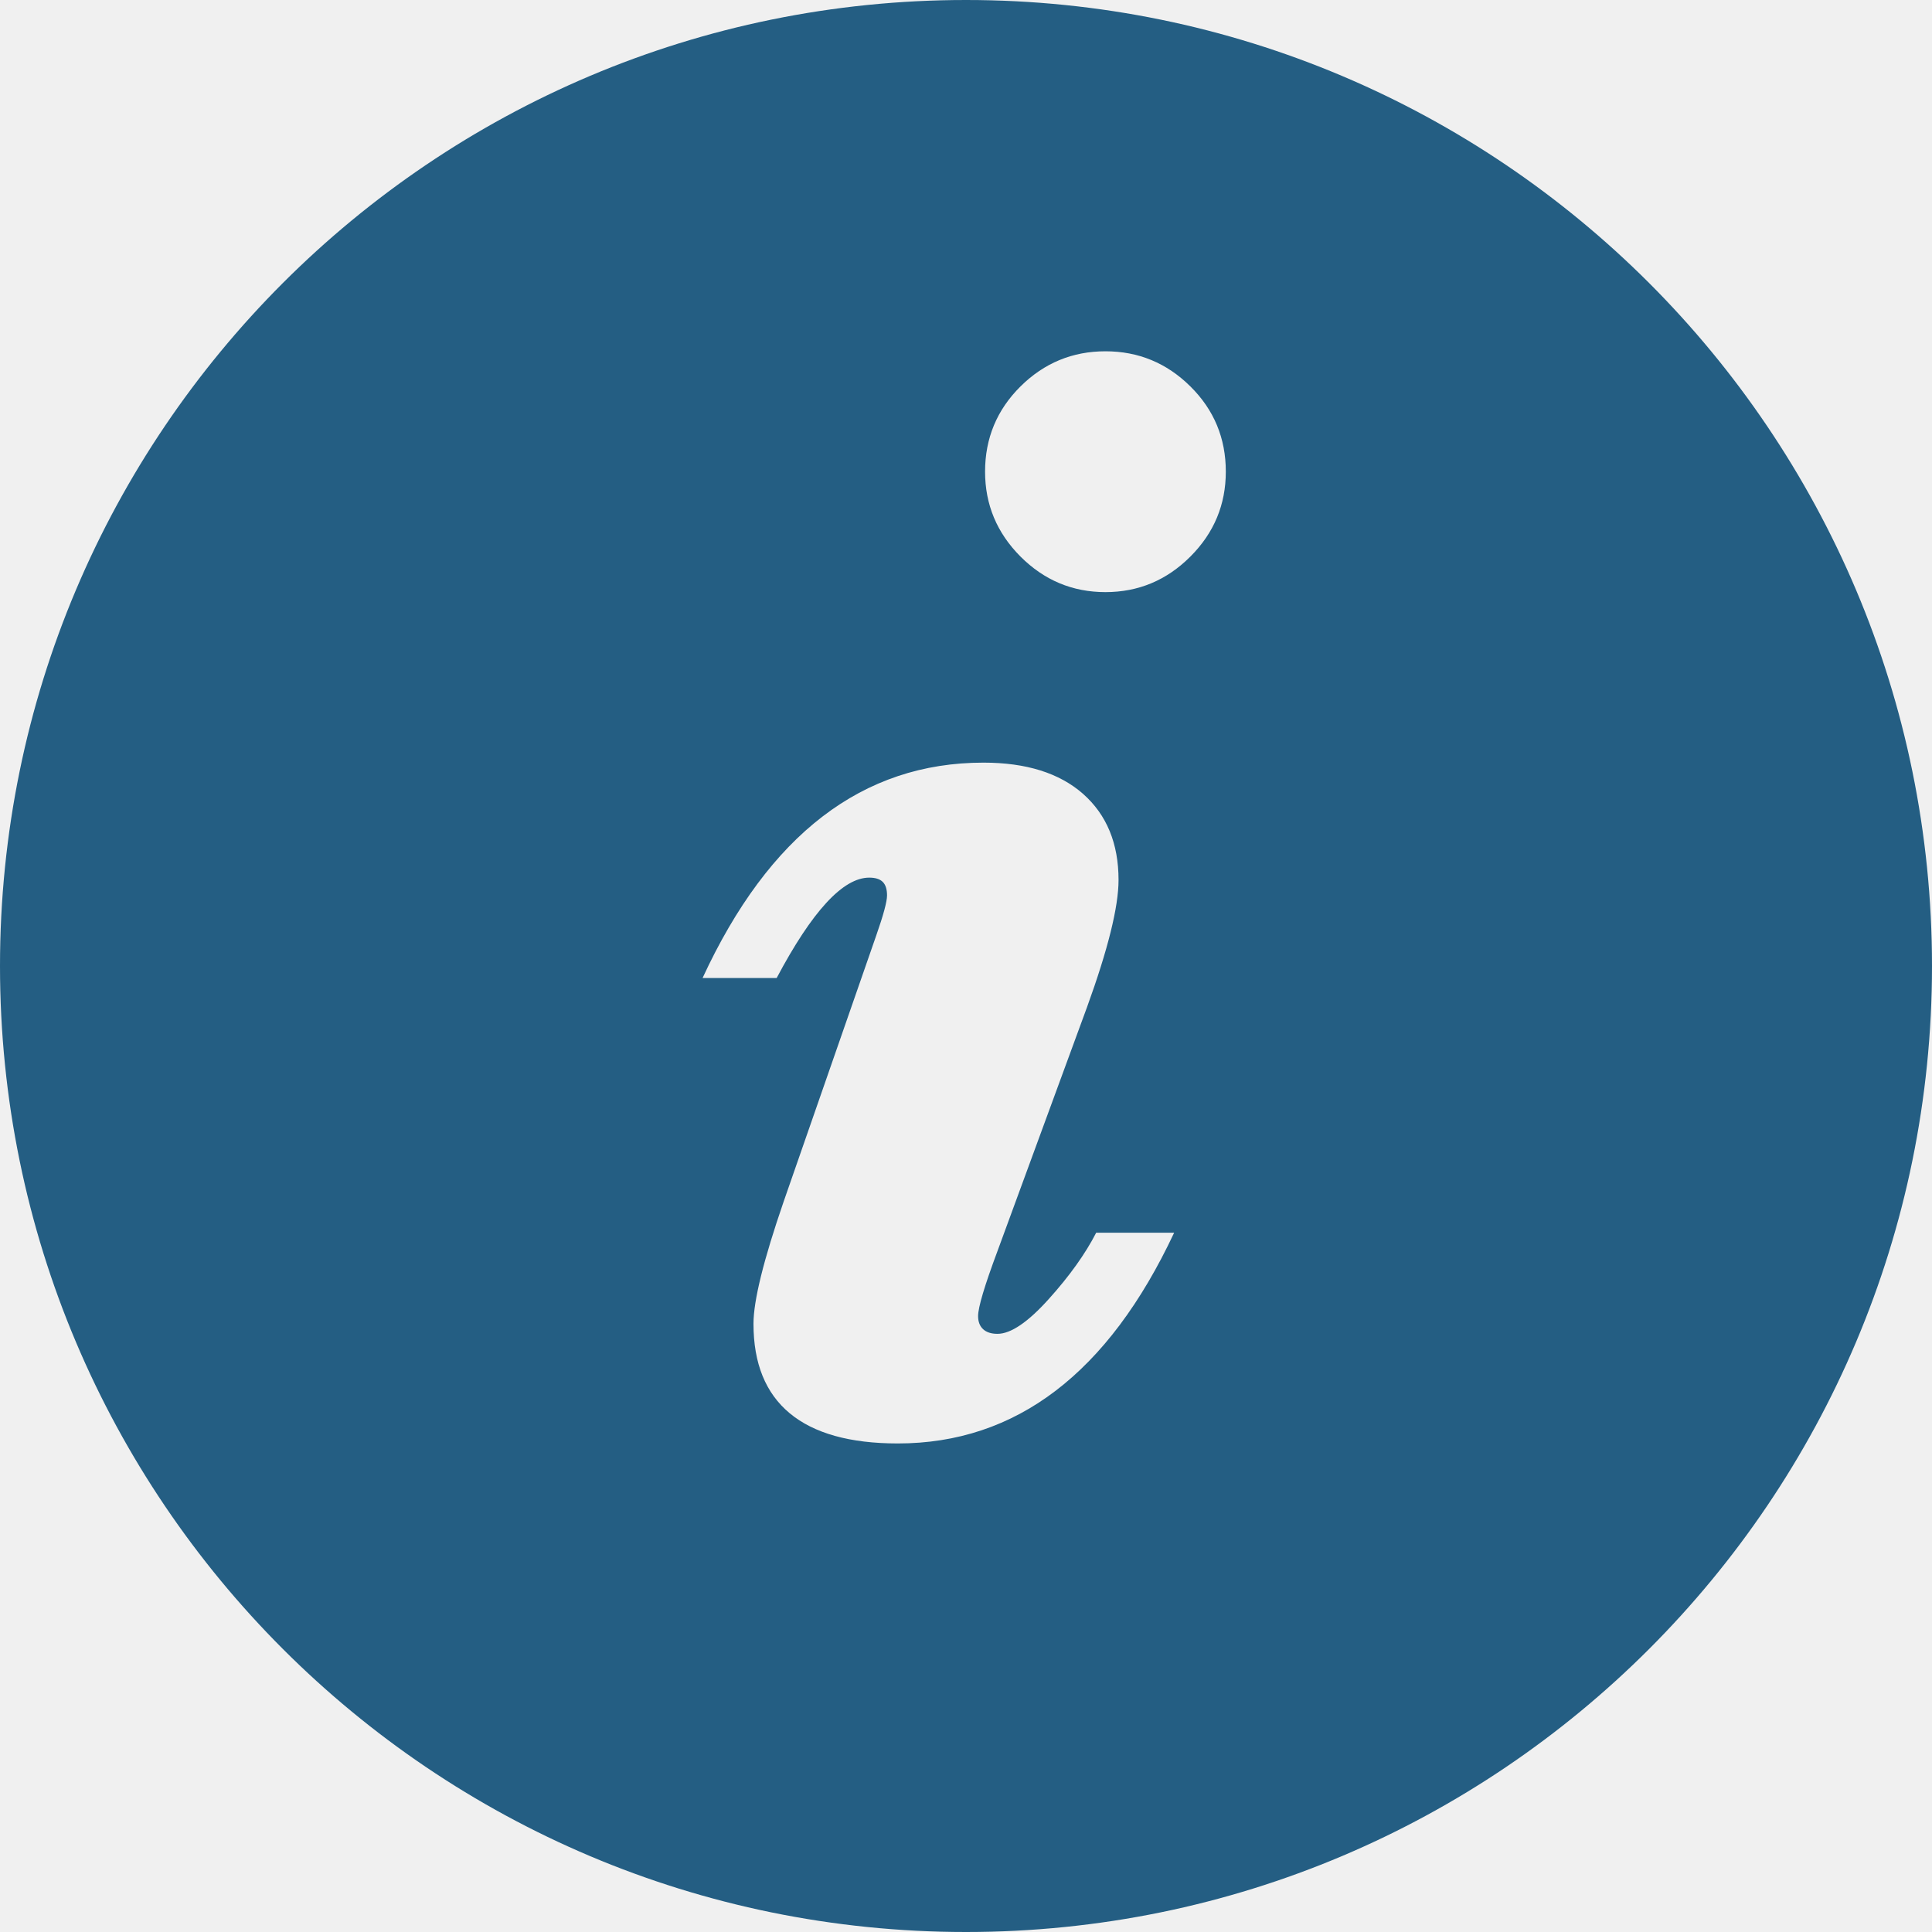
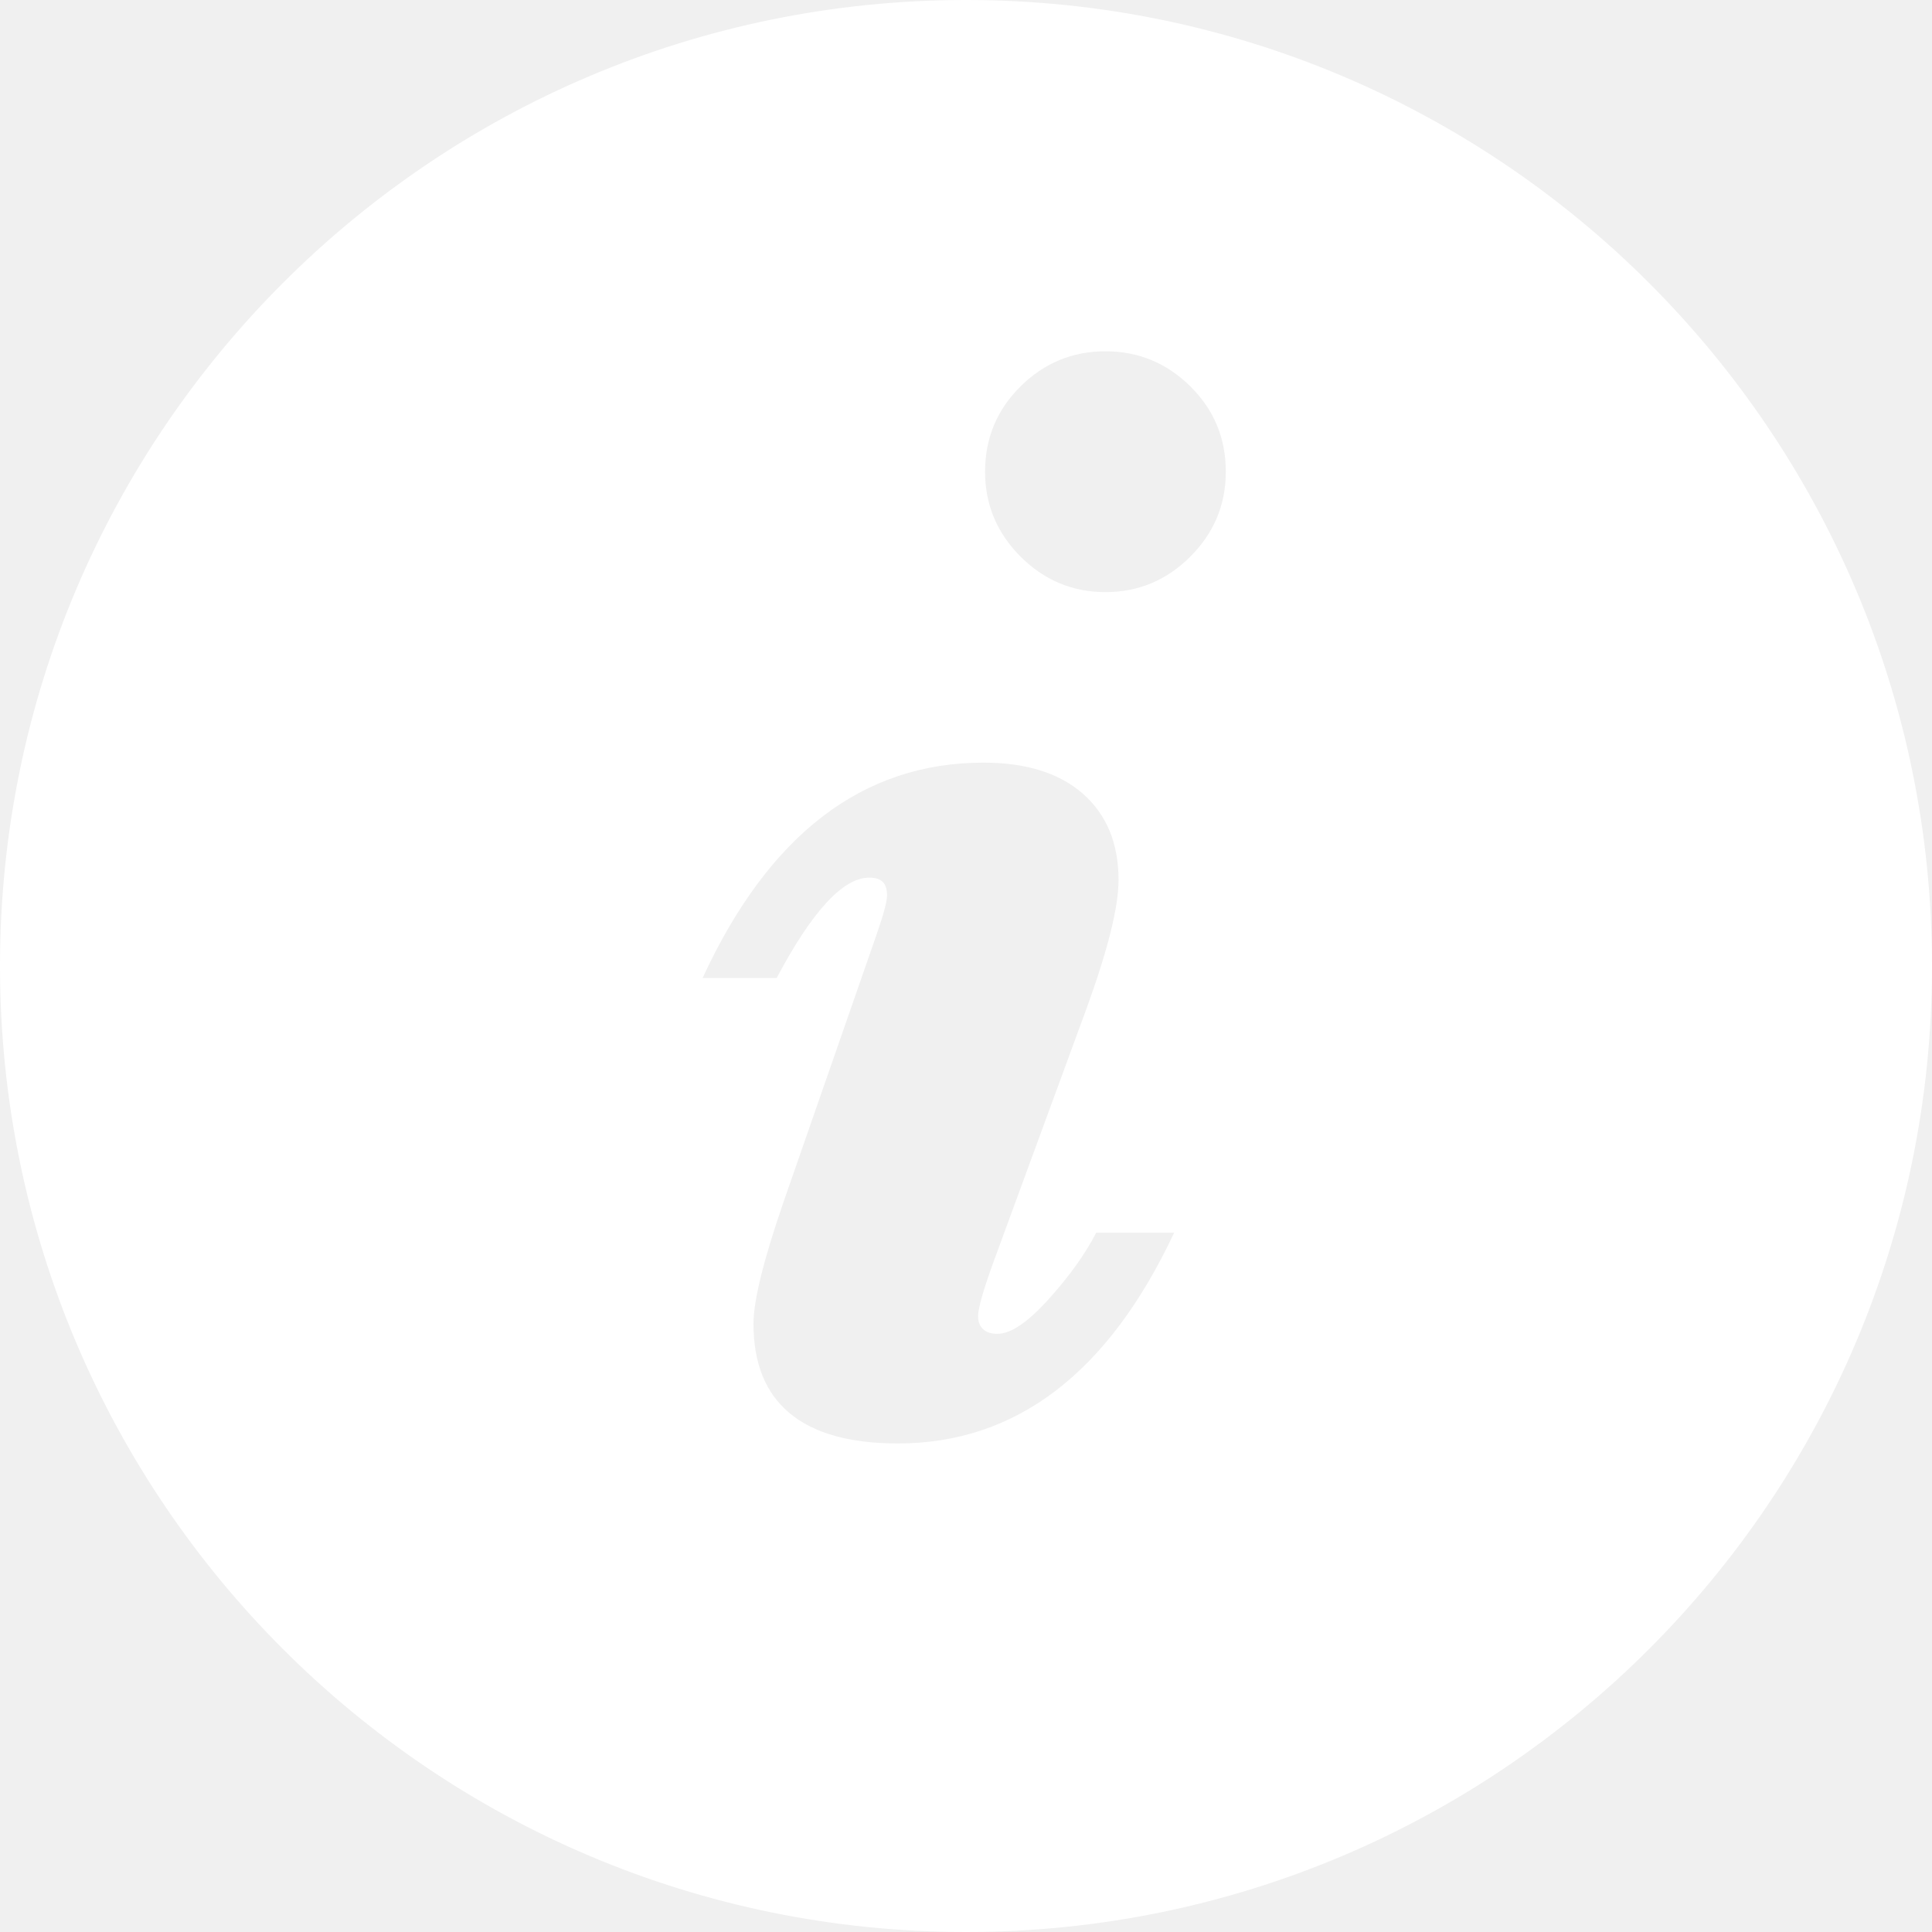
- <svg xmlns="http://www.w3.org/2000/svg" width="23px" height="23px" viewBox="0 0 23 23" version="1.1">
+ <svg xmlns="http://www.w3.org/2000/svg" width="23px" height="23px" viewBox="0 0 23 23" version="1.1" aria-labelledby="infoTitleID infoDescID">
  <defs />
-   <g id="Page-1" stroke="none" stroke-width="1" fill="none" fill-rule="evenodd">
-     <g id="03" transform="translate(-10, -159)" fill="#245E83">
-       <path d="M21.5,182 C27.851,182 33,176.851 33,170.5 C33,164.149 27.851,159 21.5,159 C15.149,159 10,164.149 10,170.5 C10,176.851 15.149,182 21.5,182 Z M24.593,164.615 C24.593,165.007 24.453,165.344 24.171,165.626 C23.889,165.908 23.552,166.049 23.16,166.049 C22.768,166.049 22.431,165.908 22.149,165.626 C21.868,165.344 21.727,165.007 21.727,164.615 C21.727,164.217 21.868,163.879 22.149,163.6 C22.431,163.321 22.768,163.182 23.16,163.182 C23.552,163.182 23.889,163.321 24.171,163.6 C24.453,163.879 24.593,164.217 24.593,164.615 Z M23.05,173.675 L23.978,173.675 C23.194,175.347 22.097,176.184 20.688,176.184 C20.119,176.184 19.69,176.064 19.402,175.825 C19.114,175.586 18.97,175.231 18.97,174.759 C18.97,174.484 19.09,174 19.328,173.308 L20.431,170.138 C20.517,169.893 20.56,169.733 20.56,169.66 C20.56,169.586 20.543,169.533 20.509,169.499 C20.475,169.465 20.422,169.448 20.348,169.448 C20.036,169.448 19.668,169.847 19.246,170.643 L18.364,170.643 C19.154,168.934 20.269,168.079 21.708,168.079 C22.217,168.079 22.612,168.203 22.894,168.451 C23.175,168.7 23.316,169.041 23.316,169.476 C23.316,169.795 23.191,170.3 22.94,170.992 L21.874,173.896 C21.721,174.306 21.644,174.563 21.644,174.668 C21.644,174.735 21.664,174.787 21.704,174.824 C21.743,174.86 21.8,174.879 21.874,174.879 C22.033,174.879 22.237,174.741 22.485,174.465 C22.733,174.19 22.921,173.926 23.05,173.675 Z" id="info" />
+   <g stroke="none" stroke-width="1" fill="none" fill-rule="evenodd">
+     <g transform="translate(-10, -159)" fill="#fff">
+       <path d="M21.5,182 C27.851,182 33,176.851 33,170.5 C33,164.149 27.851,159 21.5,159 C15.149,159 10,164.149 10,170.5 C10,176.851 15.149,182 21.5,182 Z M24.593,164.615 C24.593,165.007 24.453,165.344 24.171,165.626 C23.889,165.908 23.552,166.049 23.16,166.049 C22.768,166.049 22.431,165.908 22.149,165.626 C21.868,165.344 21.727,165.007 21.727,164.615 C21.727,164.217 21.868,163.879 22.149,163.6 C22.431,163.321 22.768,163.182 23.16,163.182 C23.552,163.182 23.889,163.321 24.171,163.6 C24.453,163.879 24.593,164.217 24.593,164.615 Z M23.05,173.675 L23.978,173.675 C23.194,175.347 22.097,176.184 20.688,176.184 C20.119,176.184 19.69,176.064 19.402,175.825 C19.114,175.586 18.97,175.231 18.97,174.759 C18.97,174.484 19.09,174 19.328,173.308 L20.431,170.138 C20.517,169.893 20.56,169.733 20.56,169.66 C20.56,169.586 20.543,169.533 20.509,169.499 C20.475,169.465 20.422,169.448 20.348,169.448 C20.036,169.448 19.668,169.847 19.246,170.643 L18.364,170.643 C19.154,168.934 20.269,168.079 21.708,168.079 C22.217,168.079 22.612,168.203 22.894,168.451 C23.175,168.7 23.316,169.041 23.316,169.476 C23.316,169.795 23.191,170.3 22.94,170.992 L21.874,173.896 C21.721,174.306 21.644,174.563 21.644,174.668 C21.644,174.735 21.664,174.787 21.704,174.824 C21.743,174.86 21.8,174.879 21.874,174.879 C22.033,174.879 22.237,174.741 22.485,174.465 C22.733,174.19 22.921,173.926 23.05,173.675 Z" />
    </g>
  </g>
</svg>
